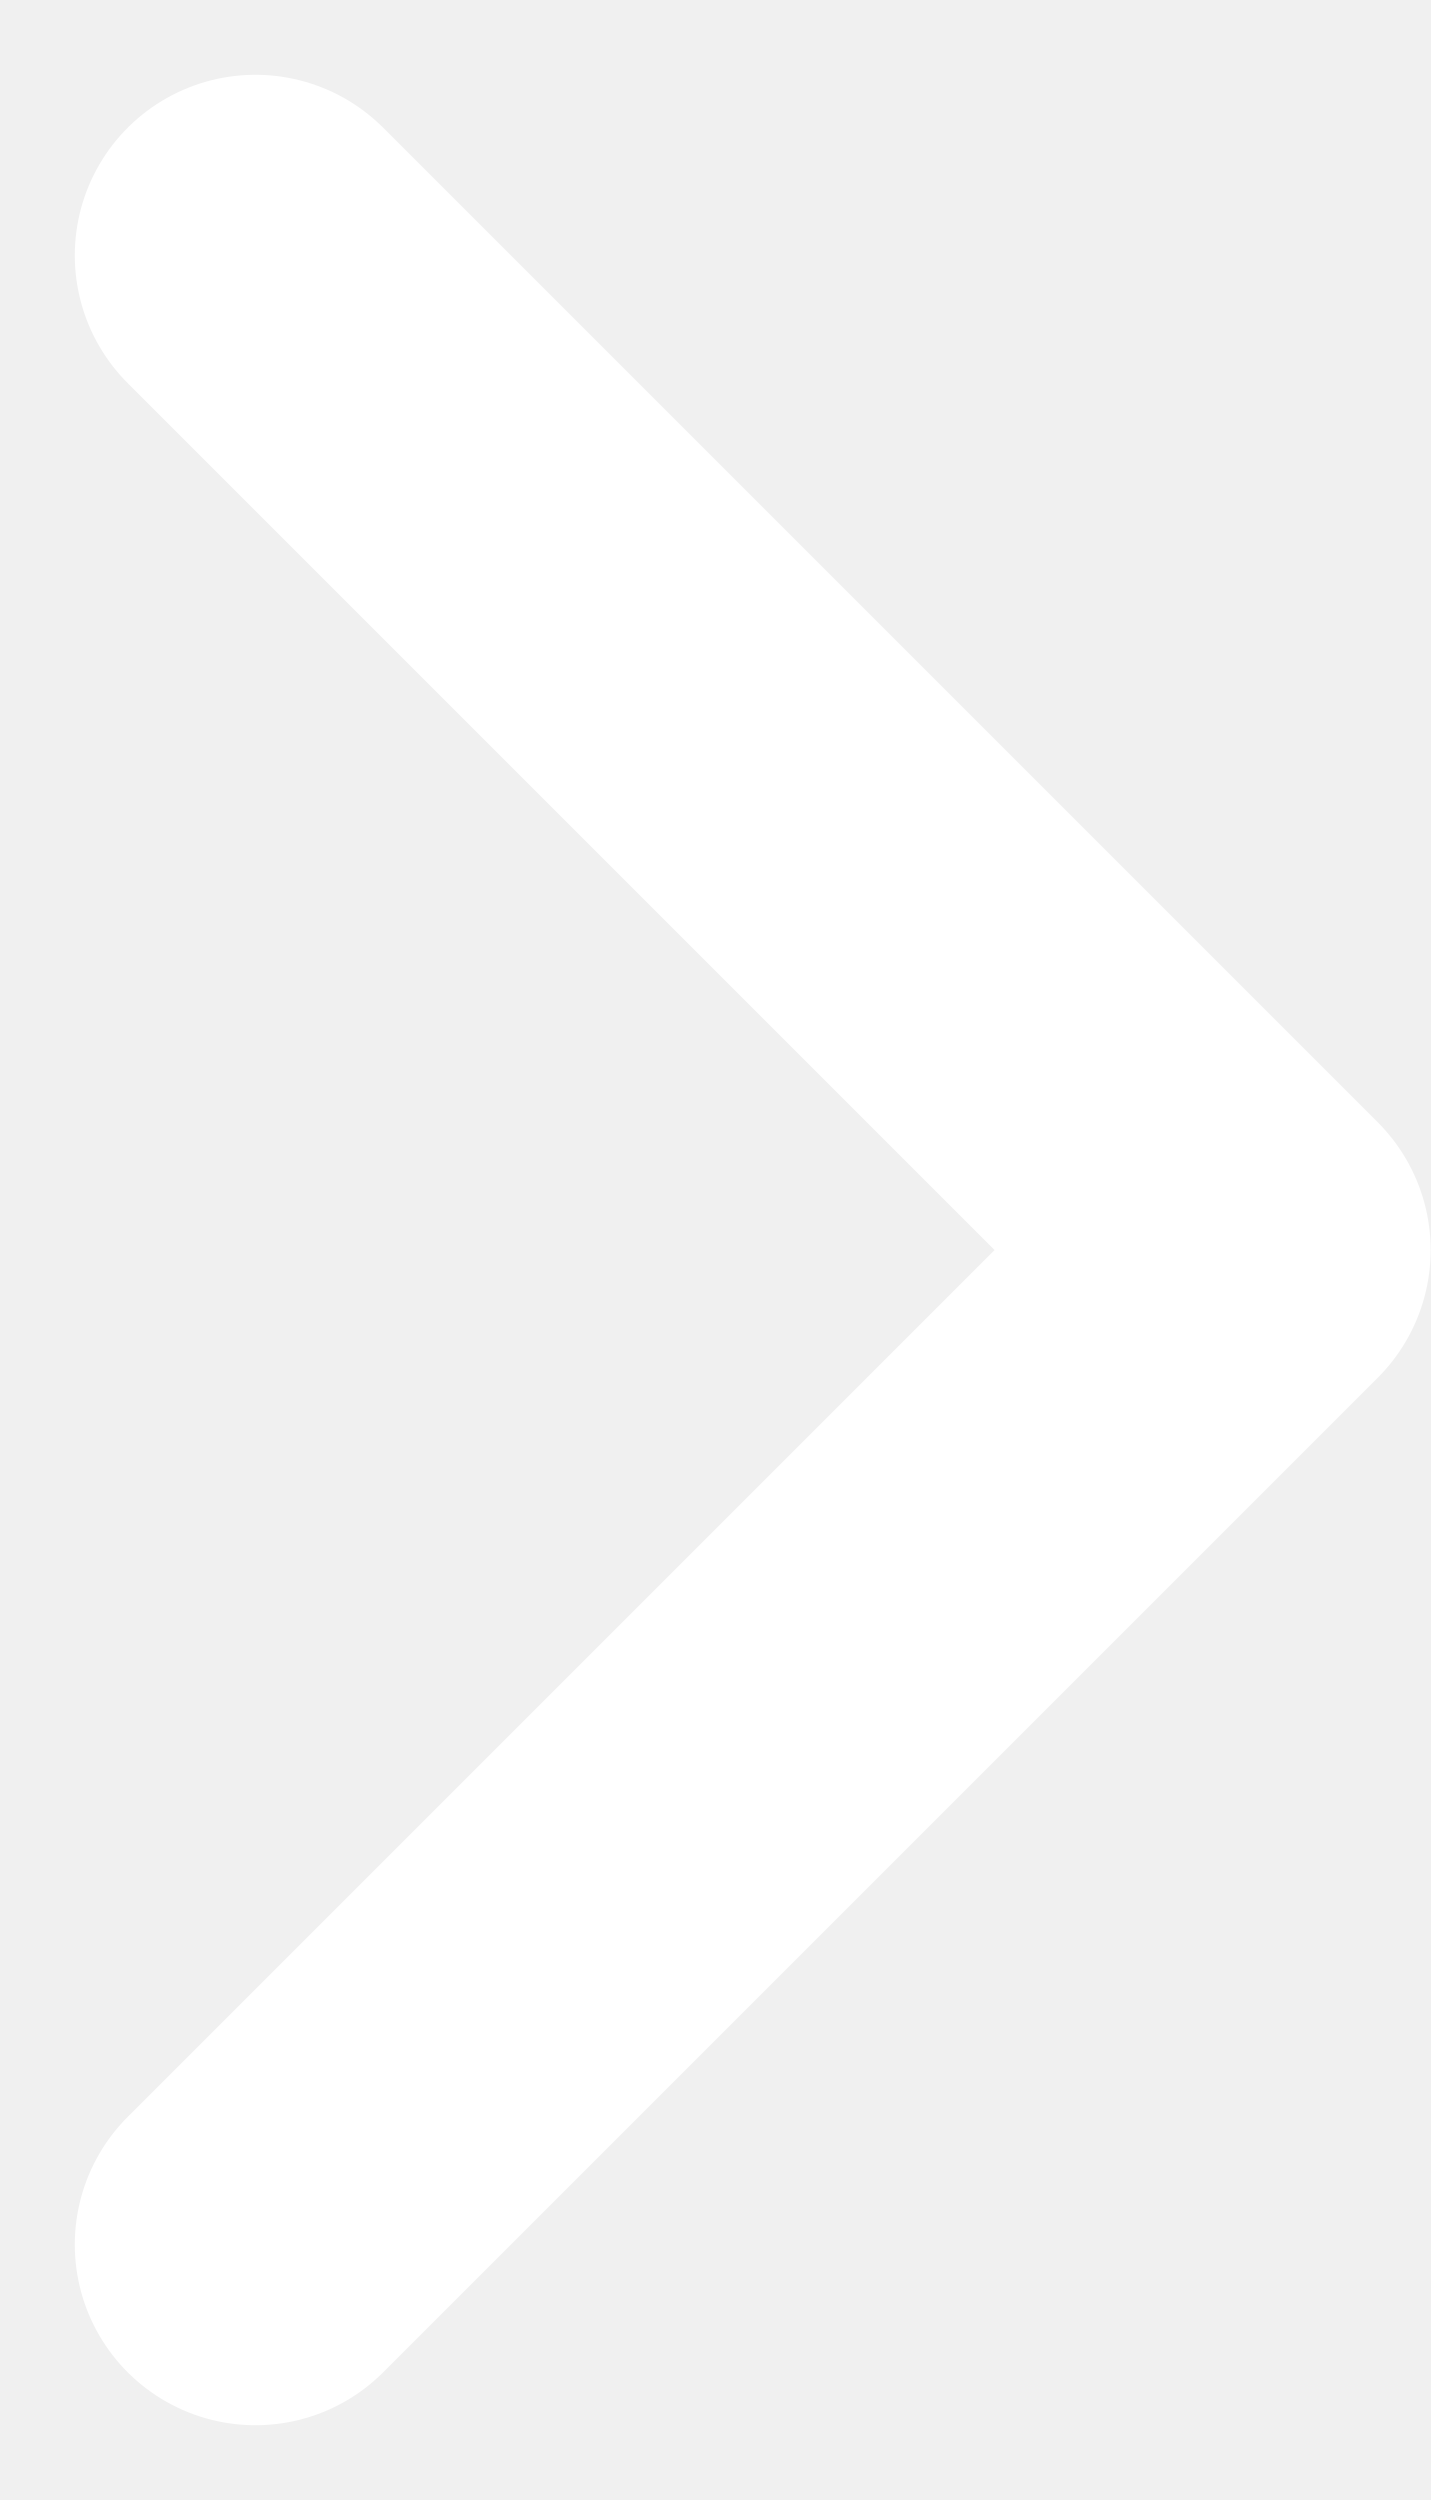
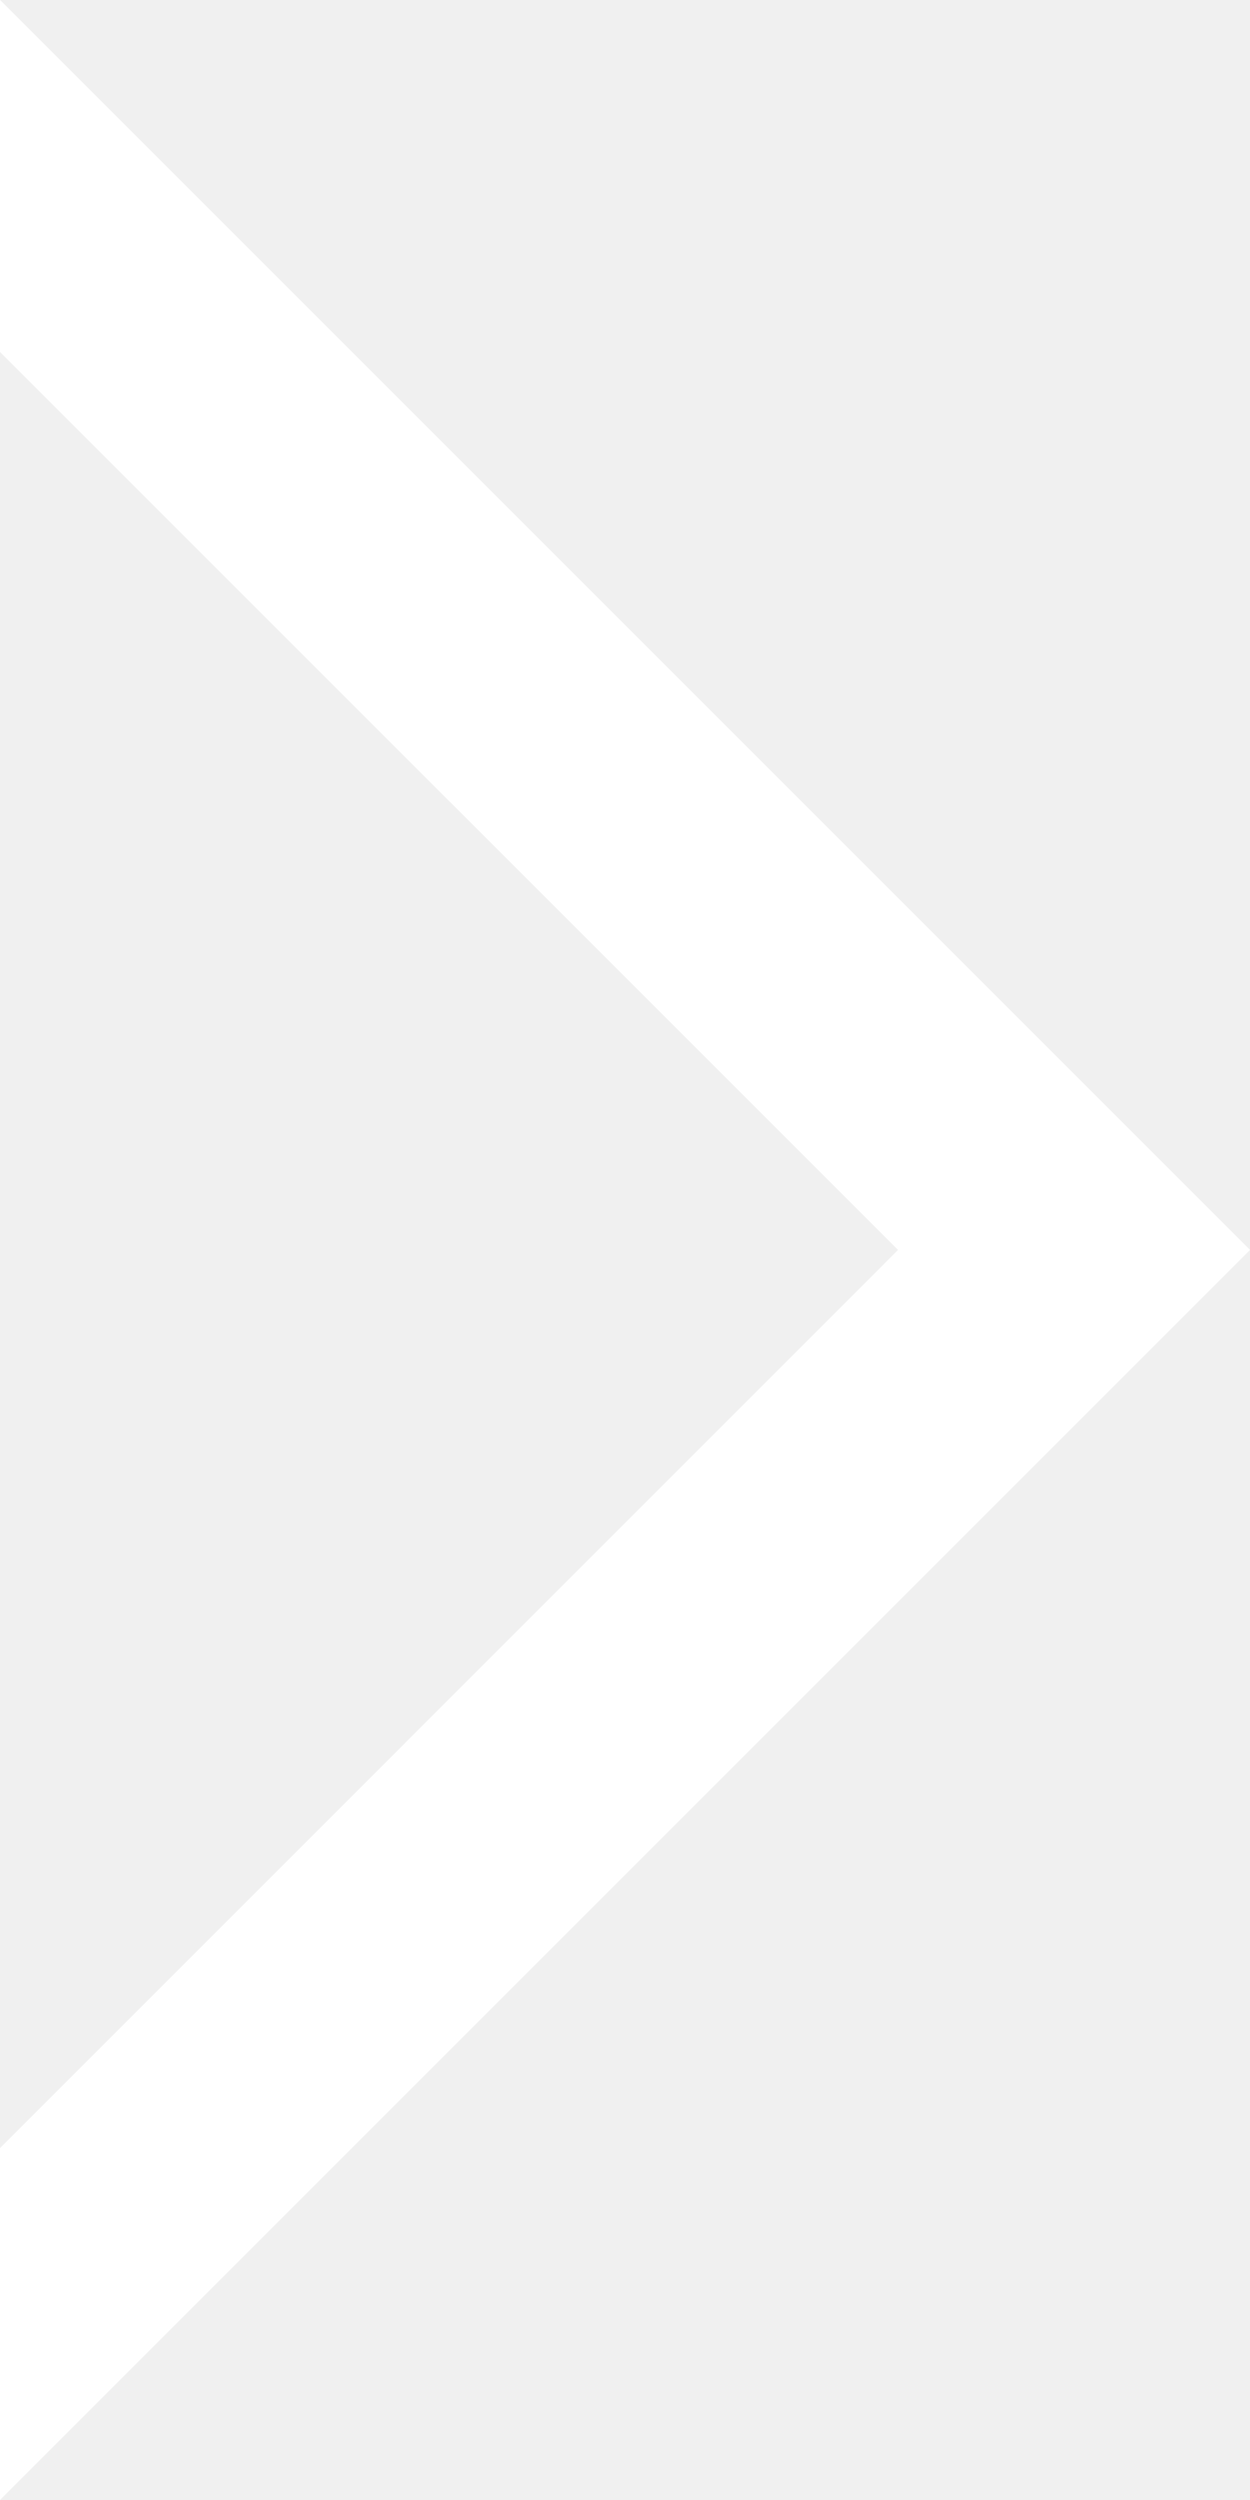
- <svg xmlns="http://www.w3.org/2000/svg" width="7.922" height="13.84" viewBox="0 0 7.922 13.84">
-   <path id="パス_34142" data-name="パス 34142" d="M-19624-12246.25l5.506,5.506-5.506,5.506" transform="translate(19625.414 12247.664)" fill="none" stroke="#fff" stroke-linecap="round" stroke-linejoin="round" stroke-width="2" />
+ <svg xmlns="http://www.w3.org/2000/svg" width="10.099" height="20.199" viewBox="0 0 10.099 20.199">
+   <path id="パス_10219" data-name="パス 10219" d="M17.355,0,10.1,7.256,2.843,0H0L10.1,10.1,20.2,0Z" transform="translate(0 20.199) rotate(-90)" fill="#fff" />
</svg>
